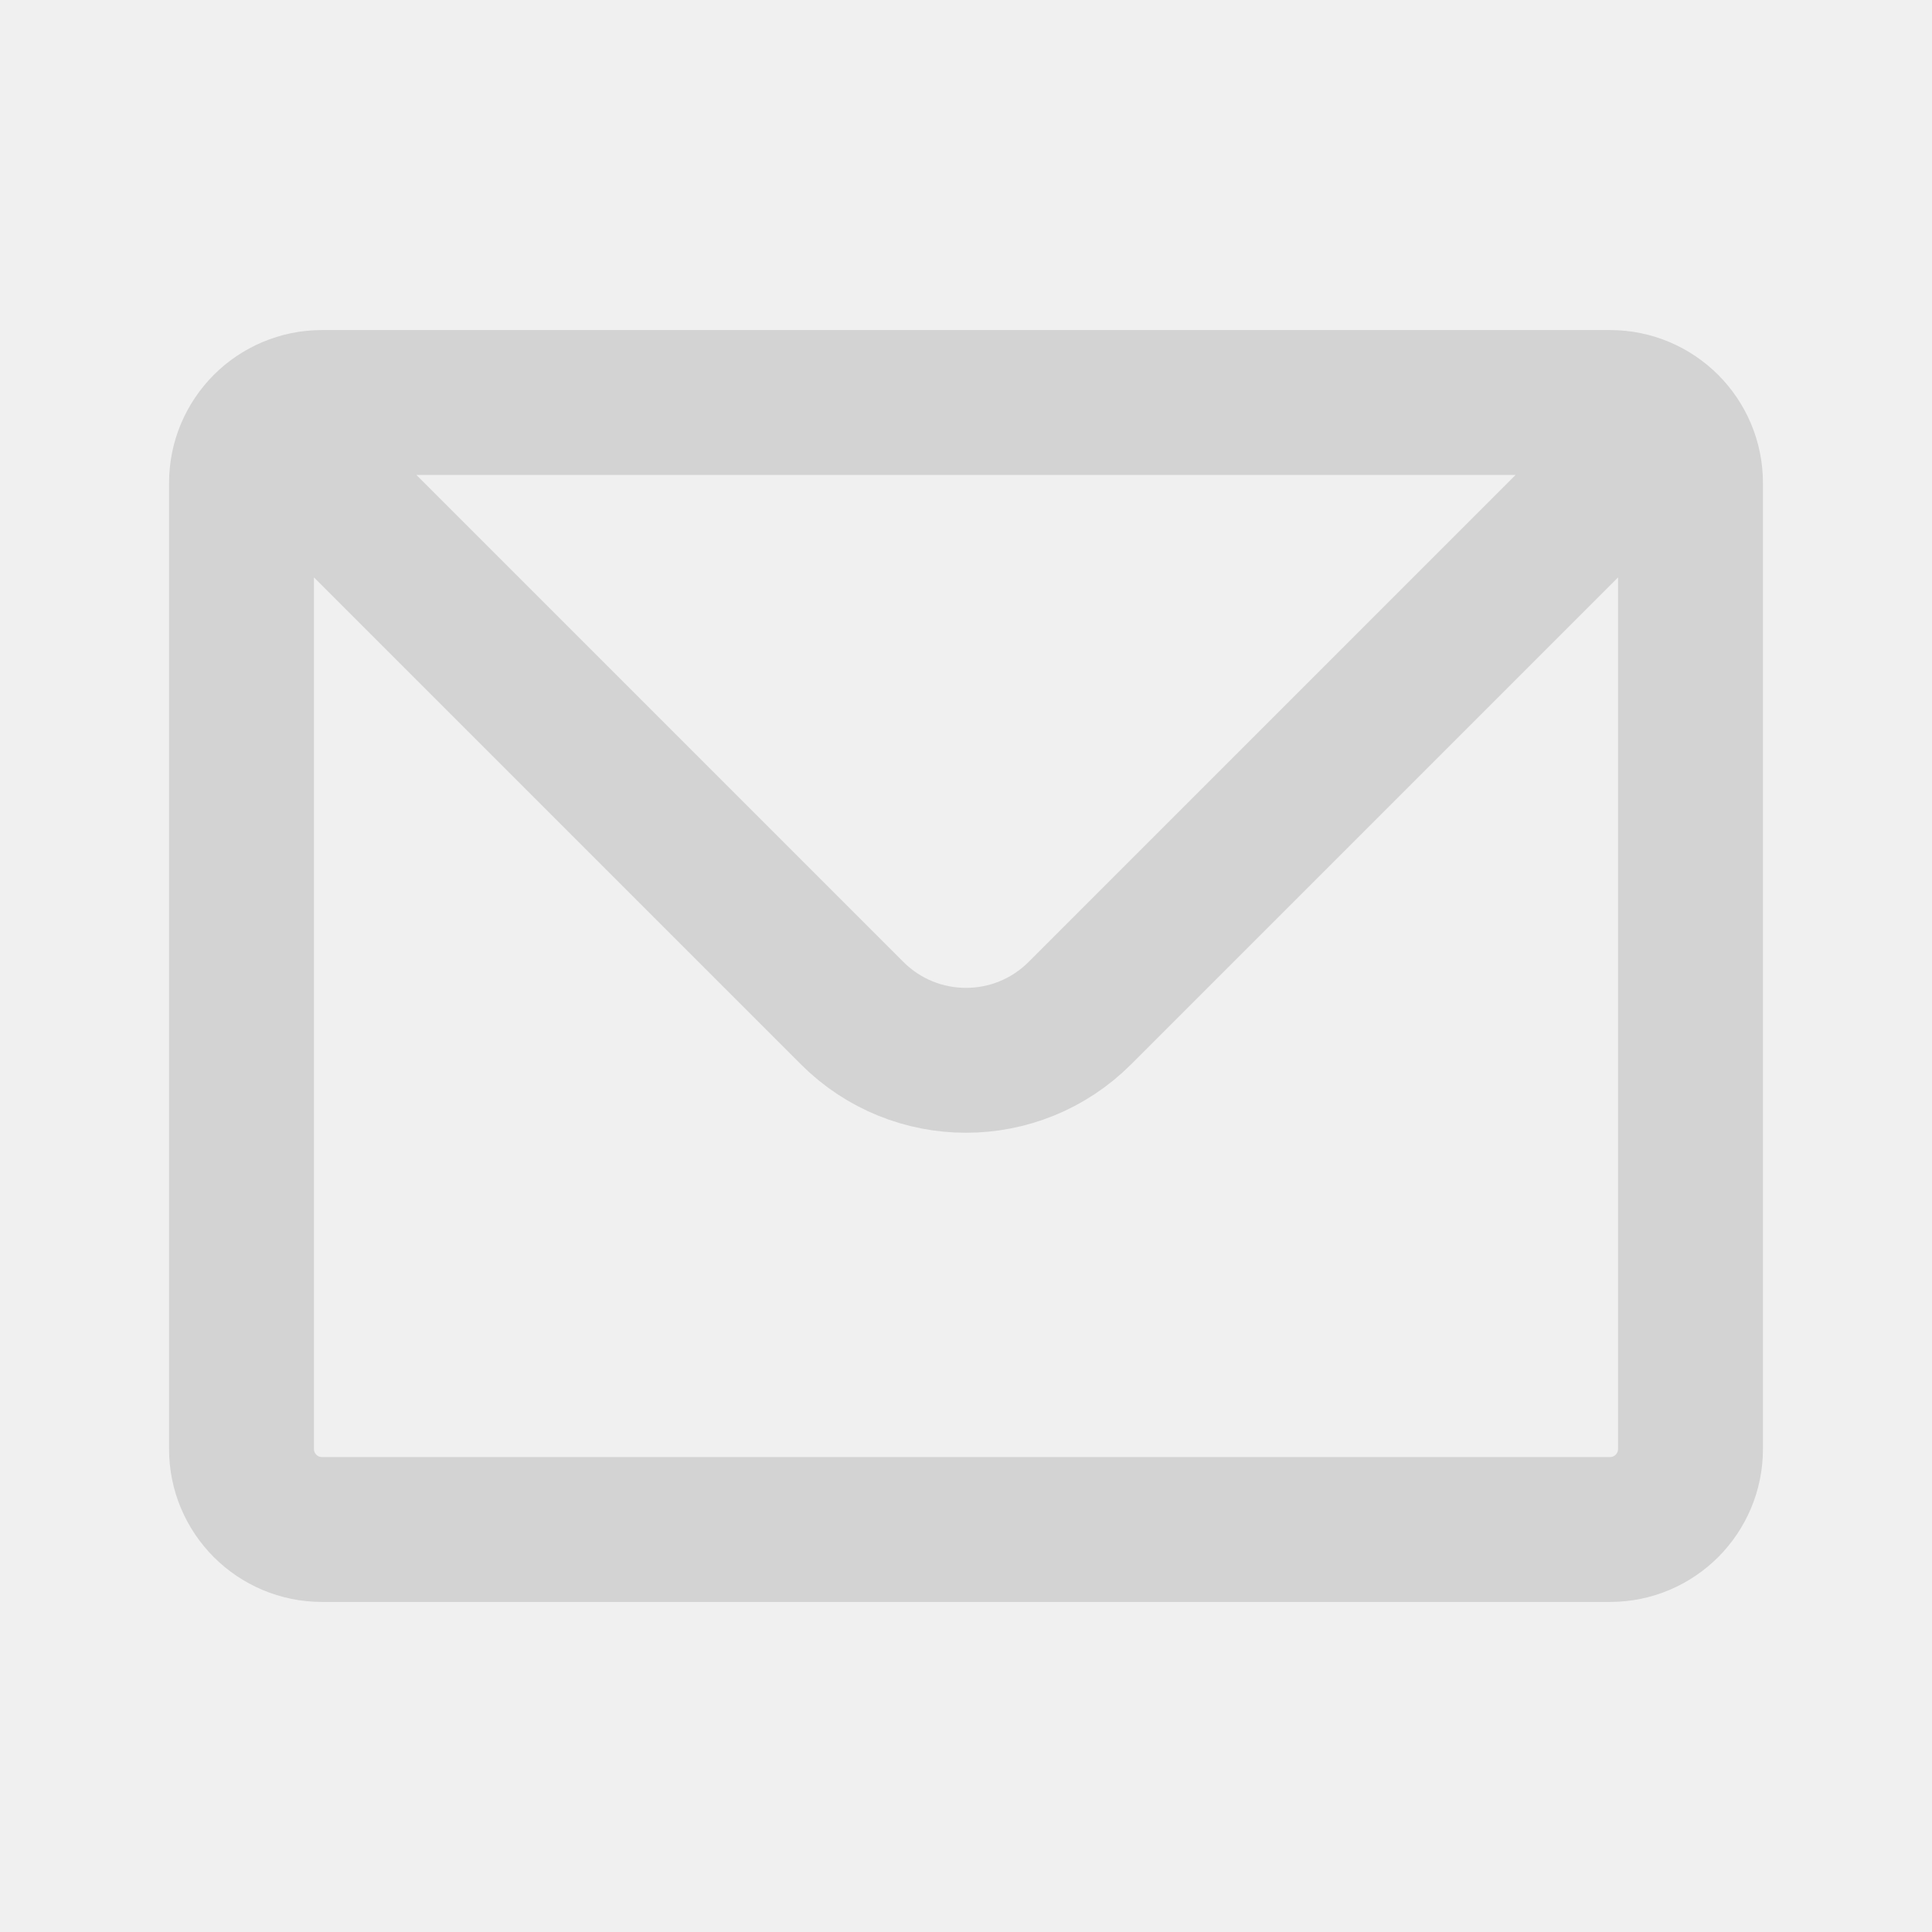
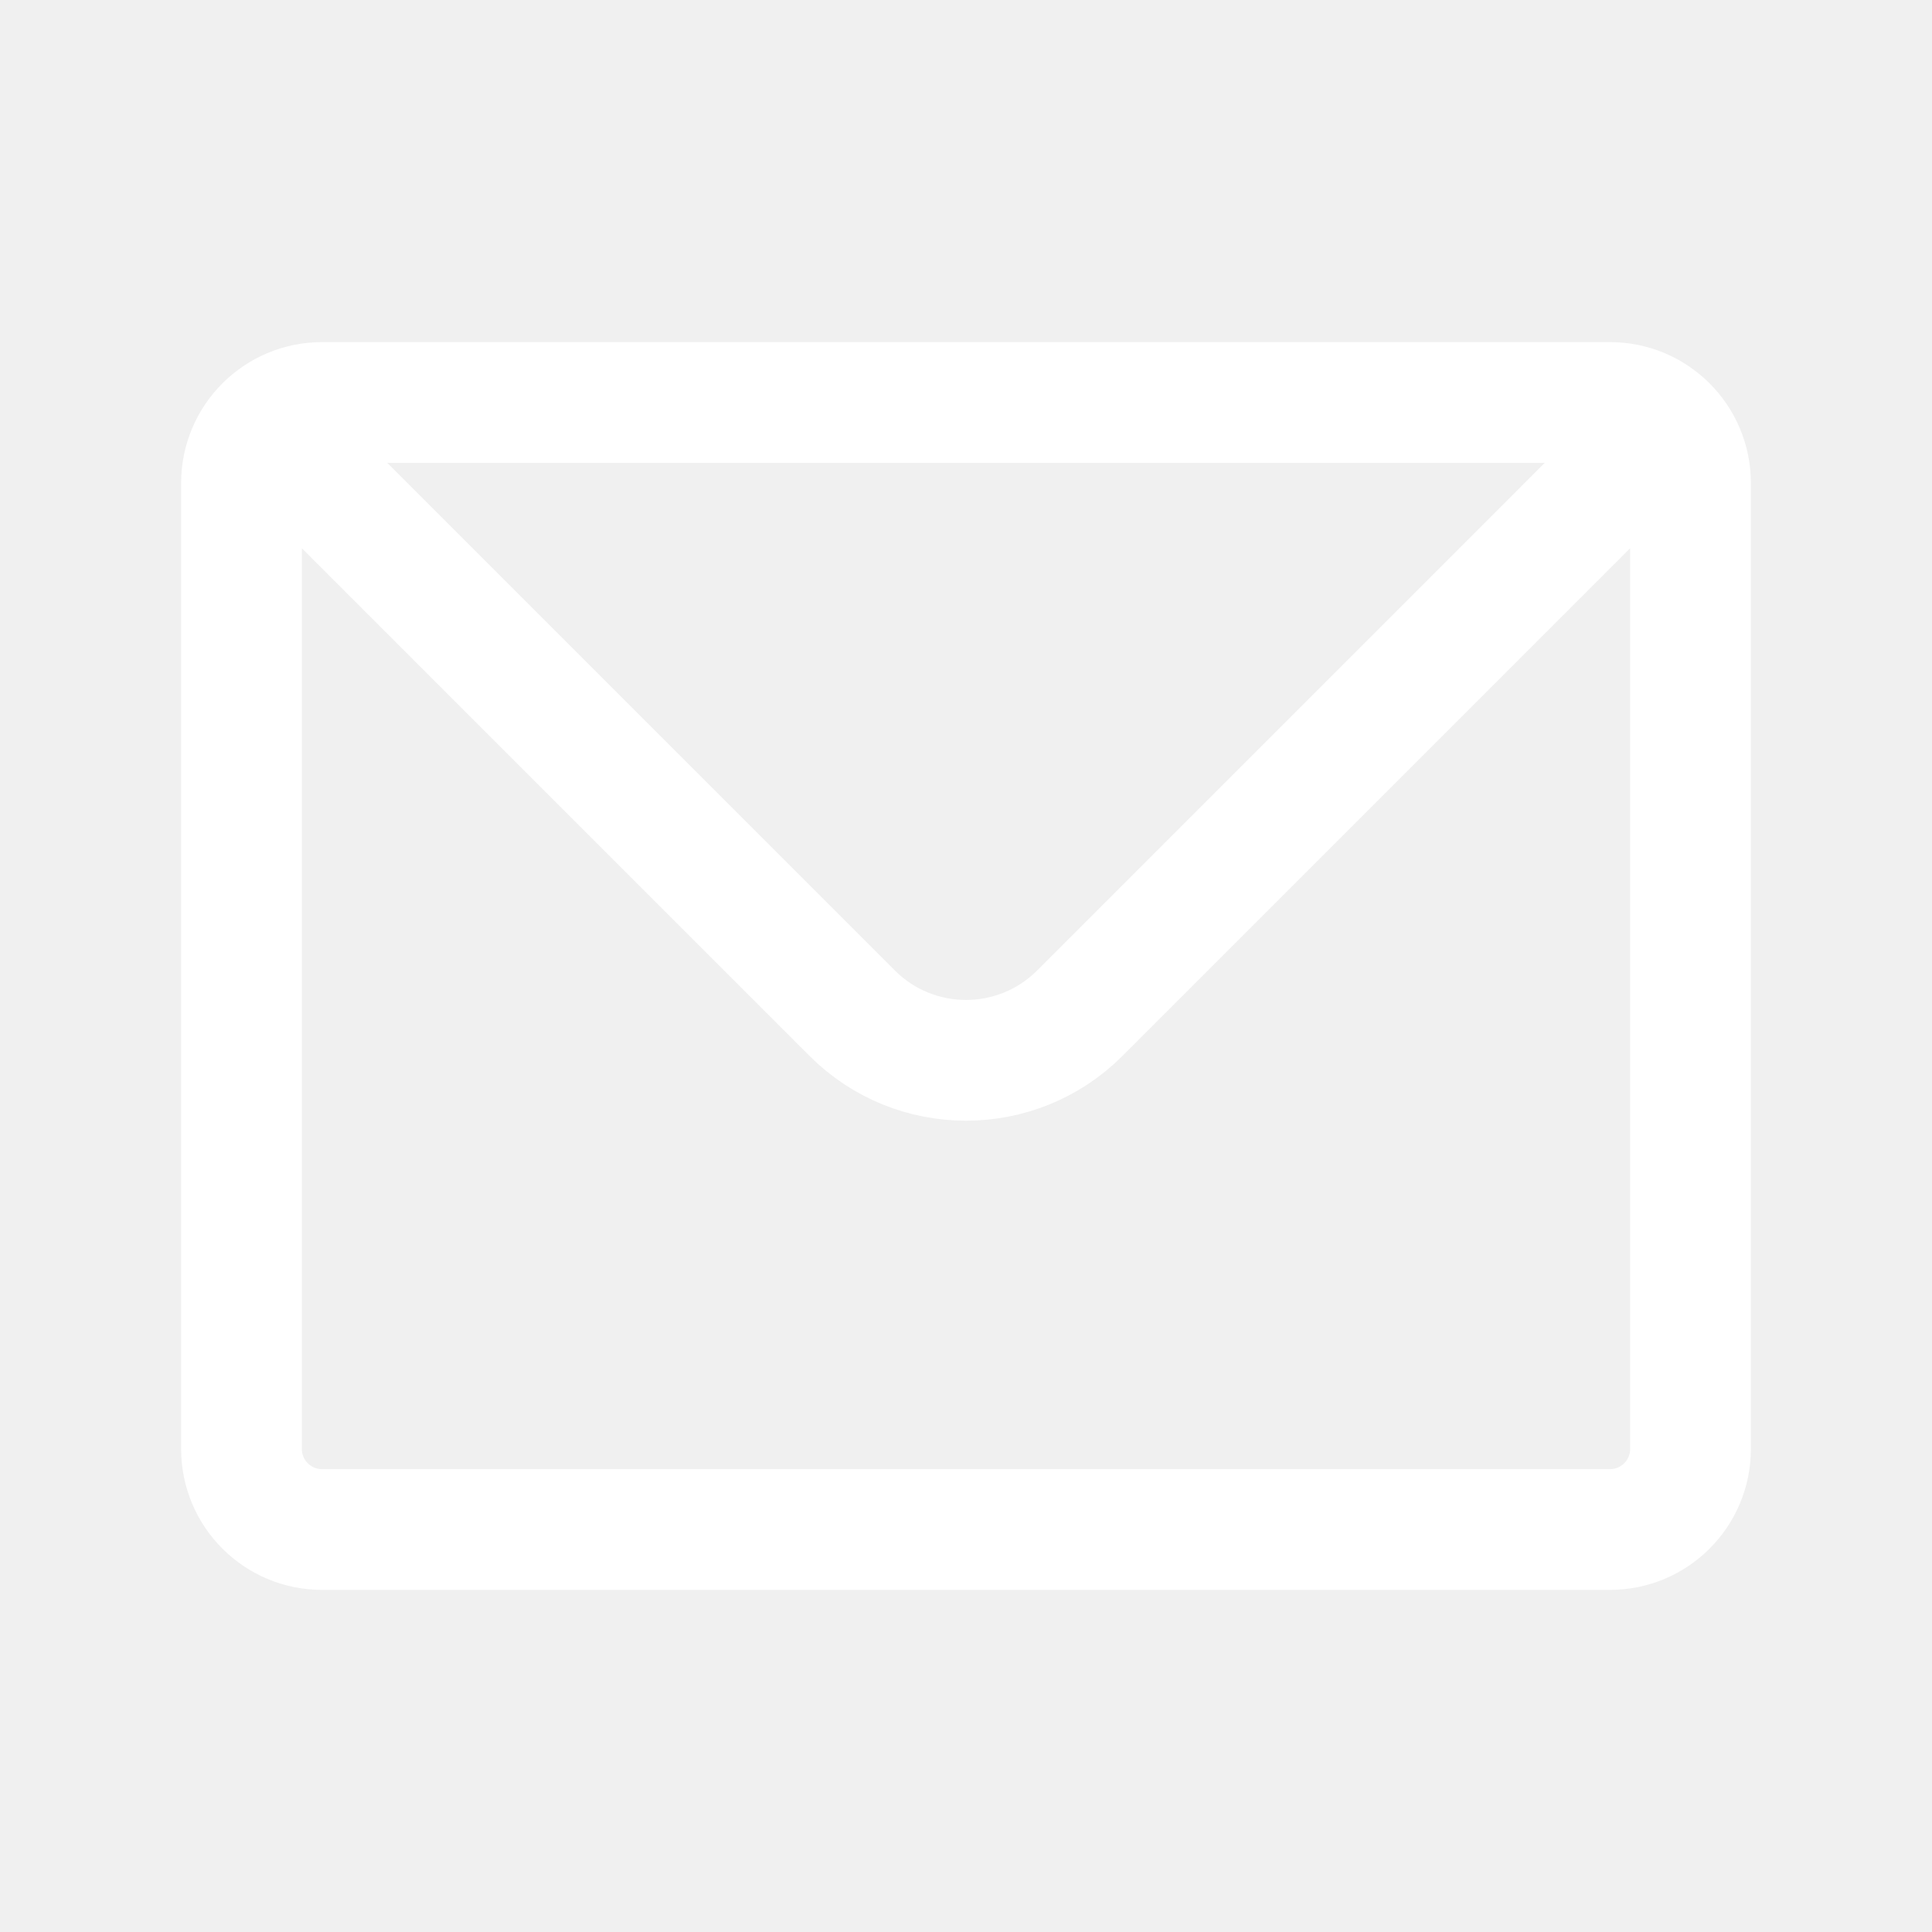
- <svg xmlns="http://www.w3.org/2000/svg" width="200" height="200" viewBox="0 0 200 200" fill="none">
-   <path d="M27.441 44.107C28.949 42.599 31.032 41.667 33.333 41.667H166.667C168.967 41.667 171.051 42.599 172.559 44.107M27.441 44.107C25.933 45.615 25 47.699 25 50V150C25 154.603 28.731 158.333 33.333 158.333H166.667C171.269 158.333 175 154.603 175 150V50C175 47.699 174.067 45.615 172.559 44.107M27.441 44.107L88.215 104.881C94.723 111.39 105.277 111.39 111.785 104.881L172.559 44.107" stroke="#D3D3D3" stroke-width="15" stroke-linecap="round" stroke-linejoin="round" />
+ <svg xmlns="http://www.w3.org/2000/svg" width="800px" height="800px" viewBox="0 0 24 24" fill="none">
+   <path d="M3.293 5.293C3.474 5.112 3.724 5 4 5H20C20.276 5 20.526 5.112 20.707 5.293M3.293 5.293C3.112 5.474 3 5.724 3 6V18C3 18.552 3.448 19 4 19H20C20.552 19 21 18.552 21 18V6C21 5.724 20.888 5.474 20.707 5.293M3.293 5.293L10.586 12.586C11.367 13.367 12.633 13.367 13.414 12.586L20.707 5.293" stroke="#FFFFFF" stroke-width="1.5" stroke-linecap="round" stroke-linejoin="round" />
</svg>
